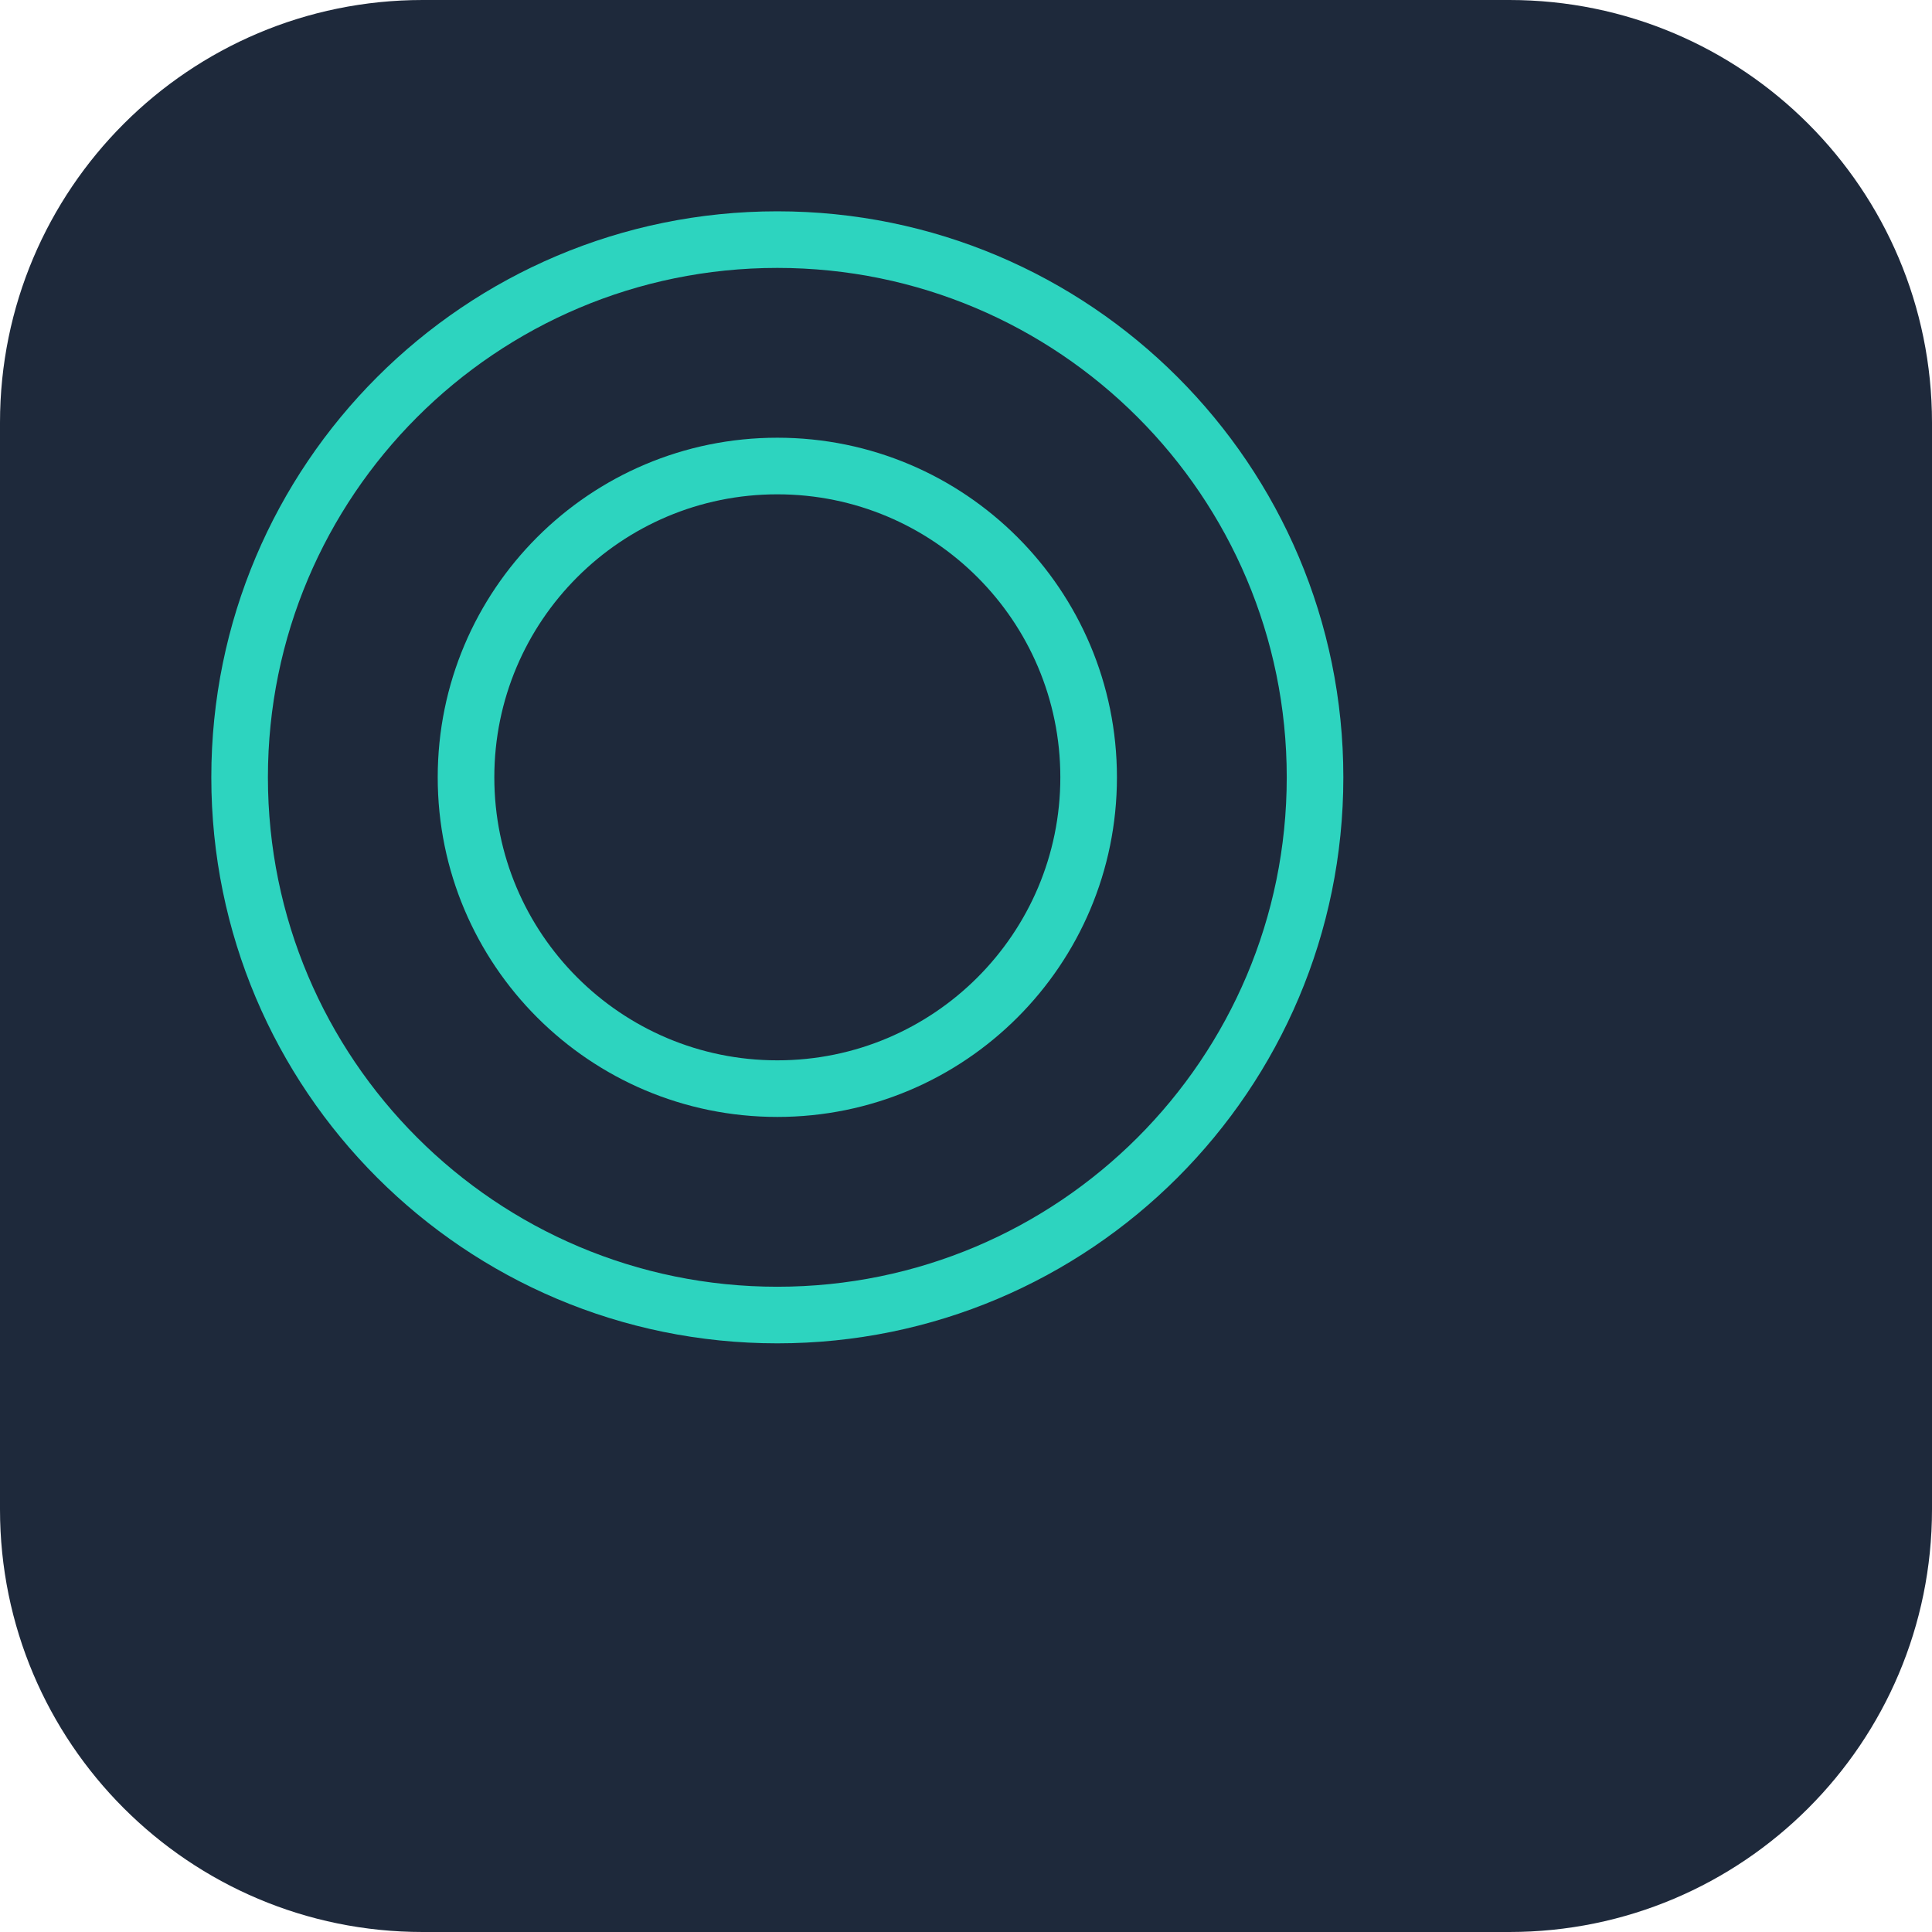
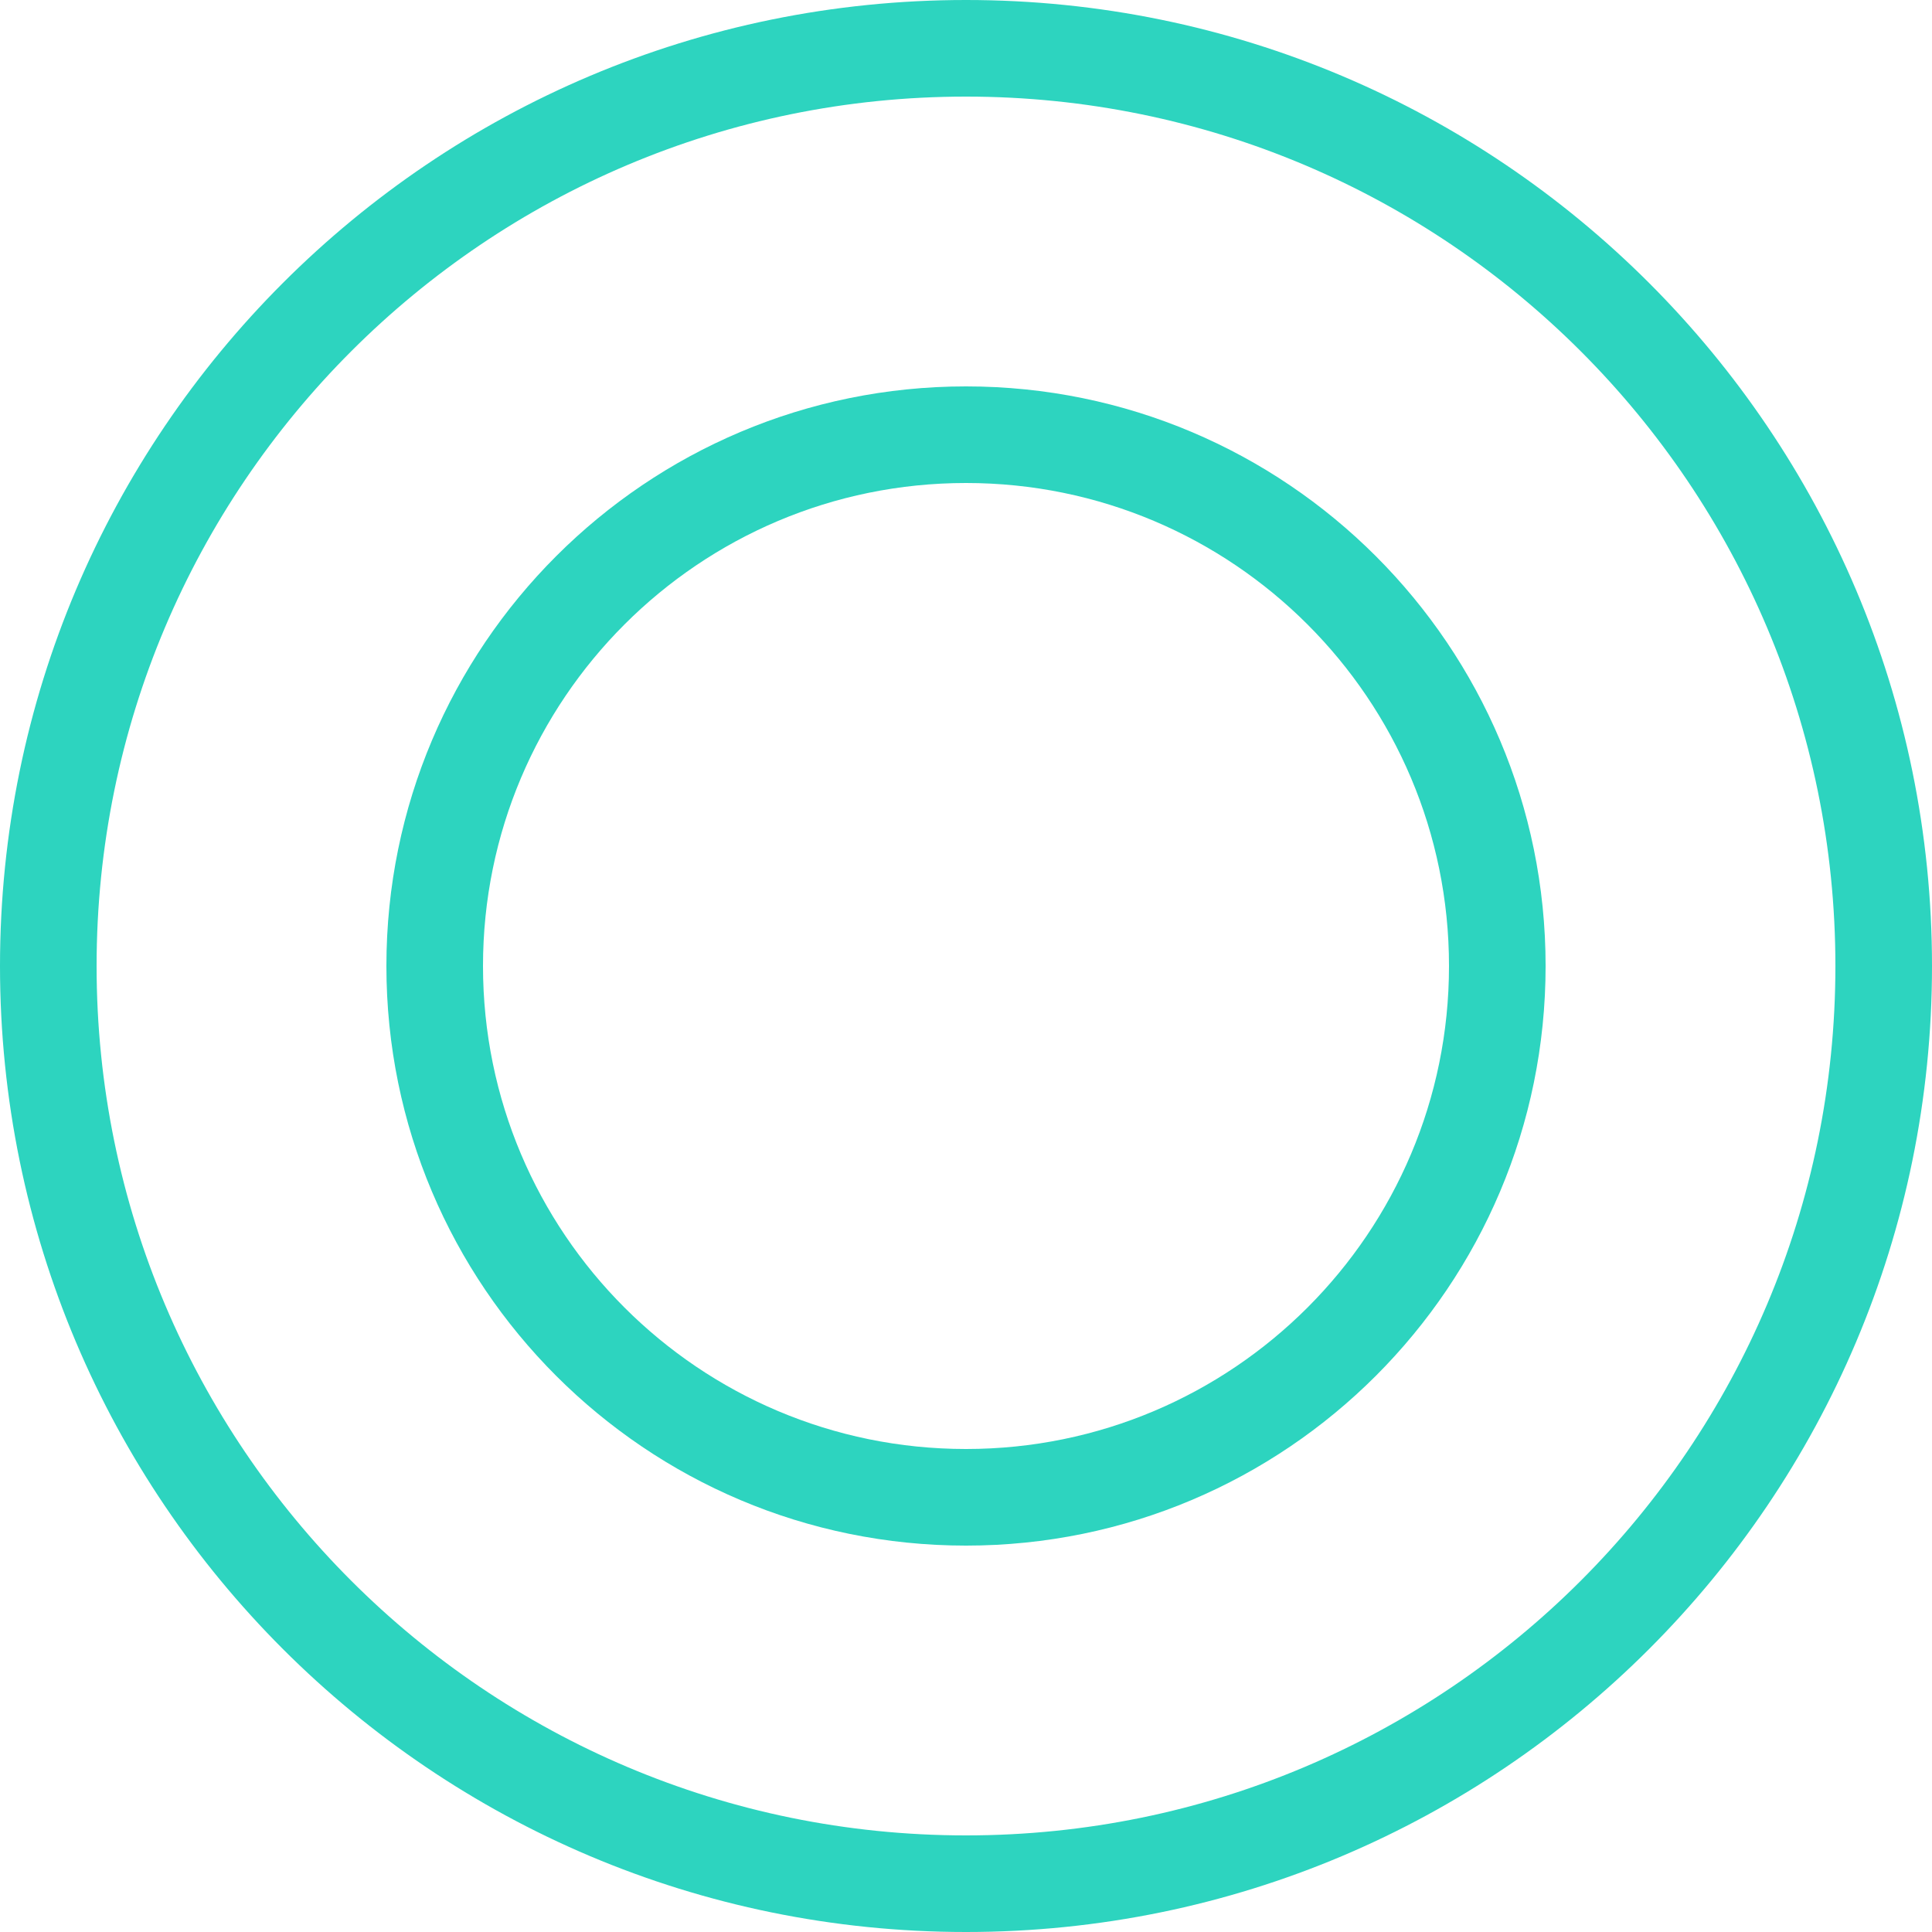
- <svg xmlns="http://www.w3.org/2000/svg" viewBox="0 0 128 128">
-   <rect width="128" height="128" rx="28" fill="#1e293b" />
-   <g transform="translate(14 14) scale(0.75)">
-     <path fill="#2dd4bf" d="M50,5A45,45,0,1,1,5,50,45,45,0,0,1,50,5m0-5A50,50,0,1,0,100,50,50,50,0,0,0,50,0Z" />
-     <path fill="#2dd4bf" d="M50,25A25,25,0,1,1,25,50,25,25,0,0,1,50,25m0-5A30,30,0,1,0,80,50,30,30,0,0,0,50,20Z" />
+ <svg xmlns="http://www.w3.org/2000/svg" viewBox="0 0 100 100">
+   <g fill="#2dd4bf">
+     <path d="M50,5A45,45,0,1,1,5,50,45,45,0,0,1,50,5m0-5A50,50,0,1,0,100,50,50,50,0,0,0,50,0Z" />
+     <path d="M50,25A25,25,0,1,1,25,50,25,25,0,0,1,50,25m0-5A30,30,0,1,0,80,50,30,30,0,0,0,50,20Z" />
  </g>
</svg>
